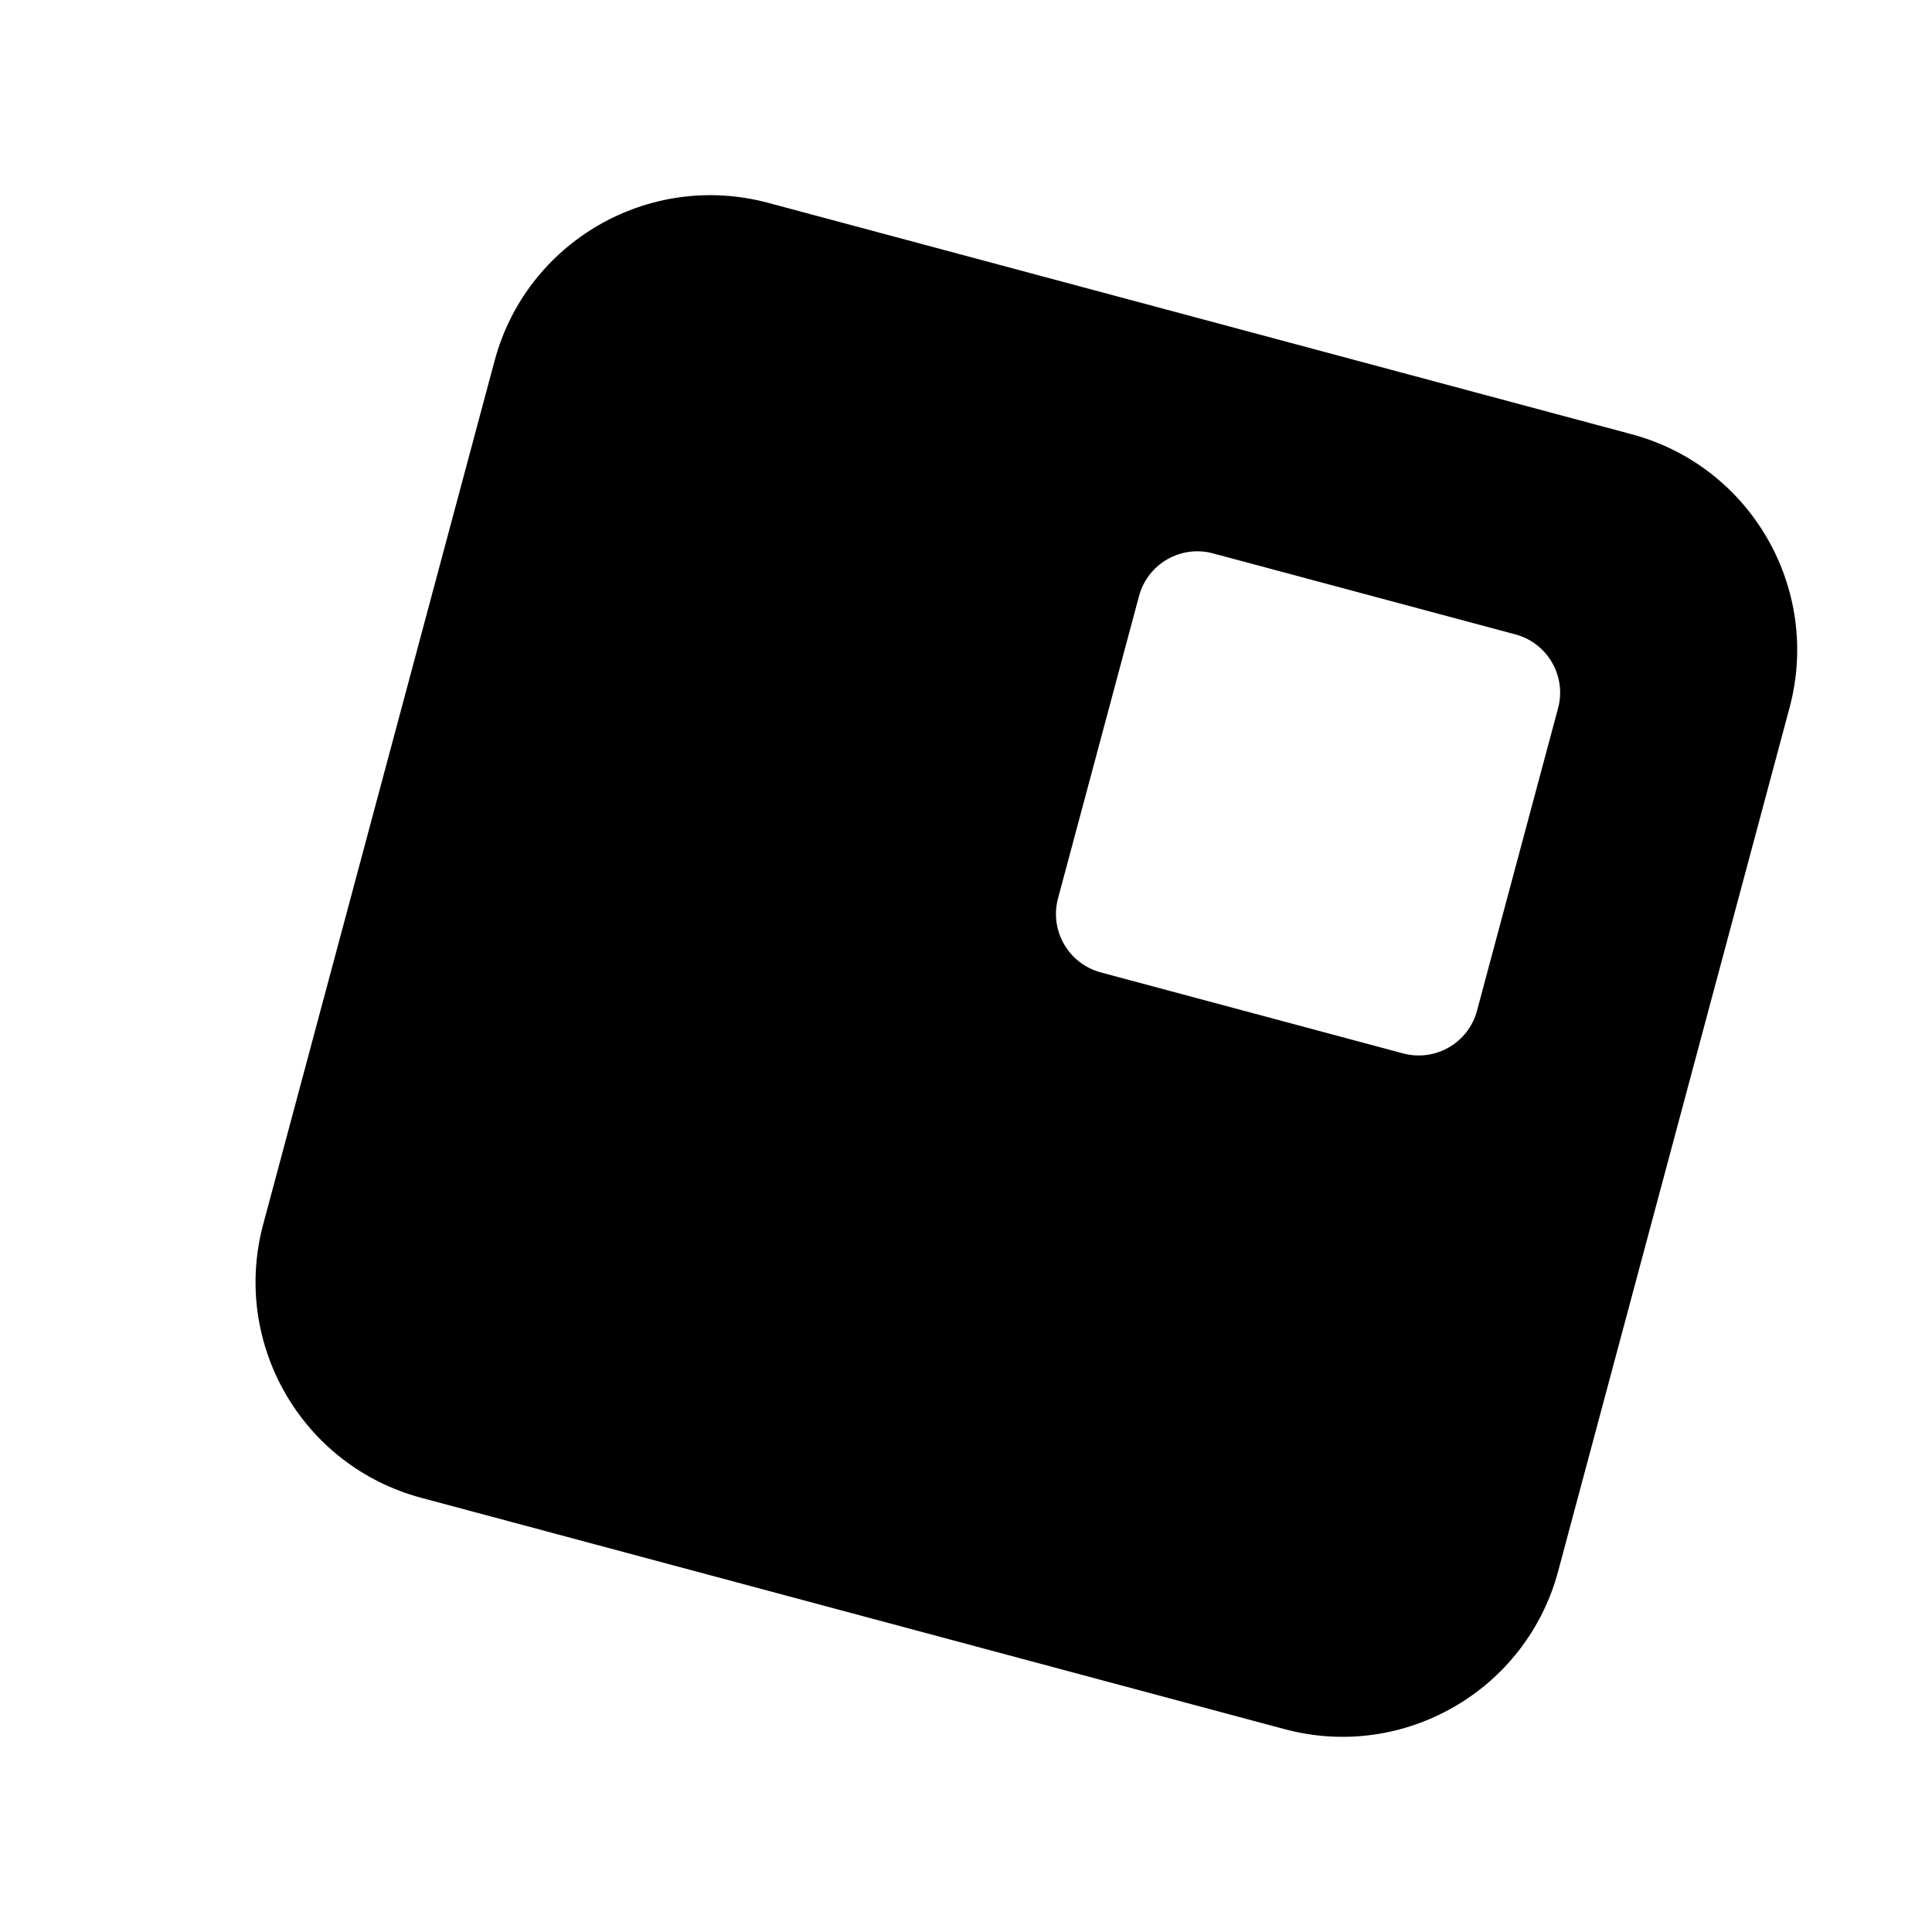
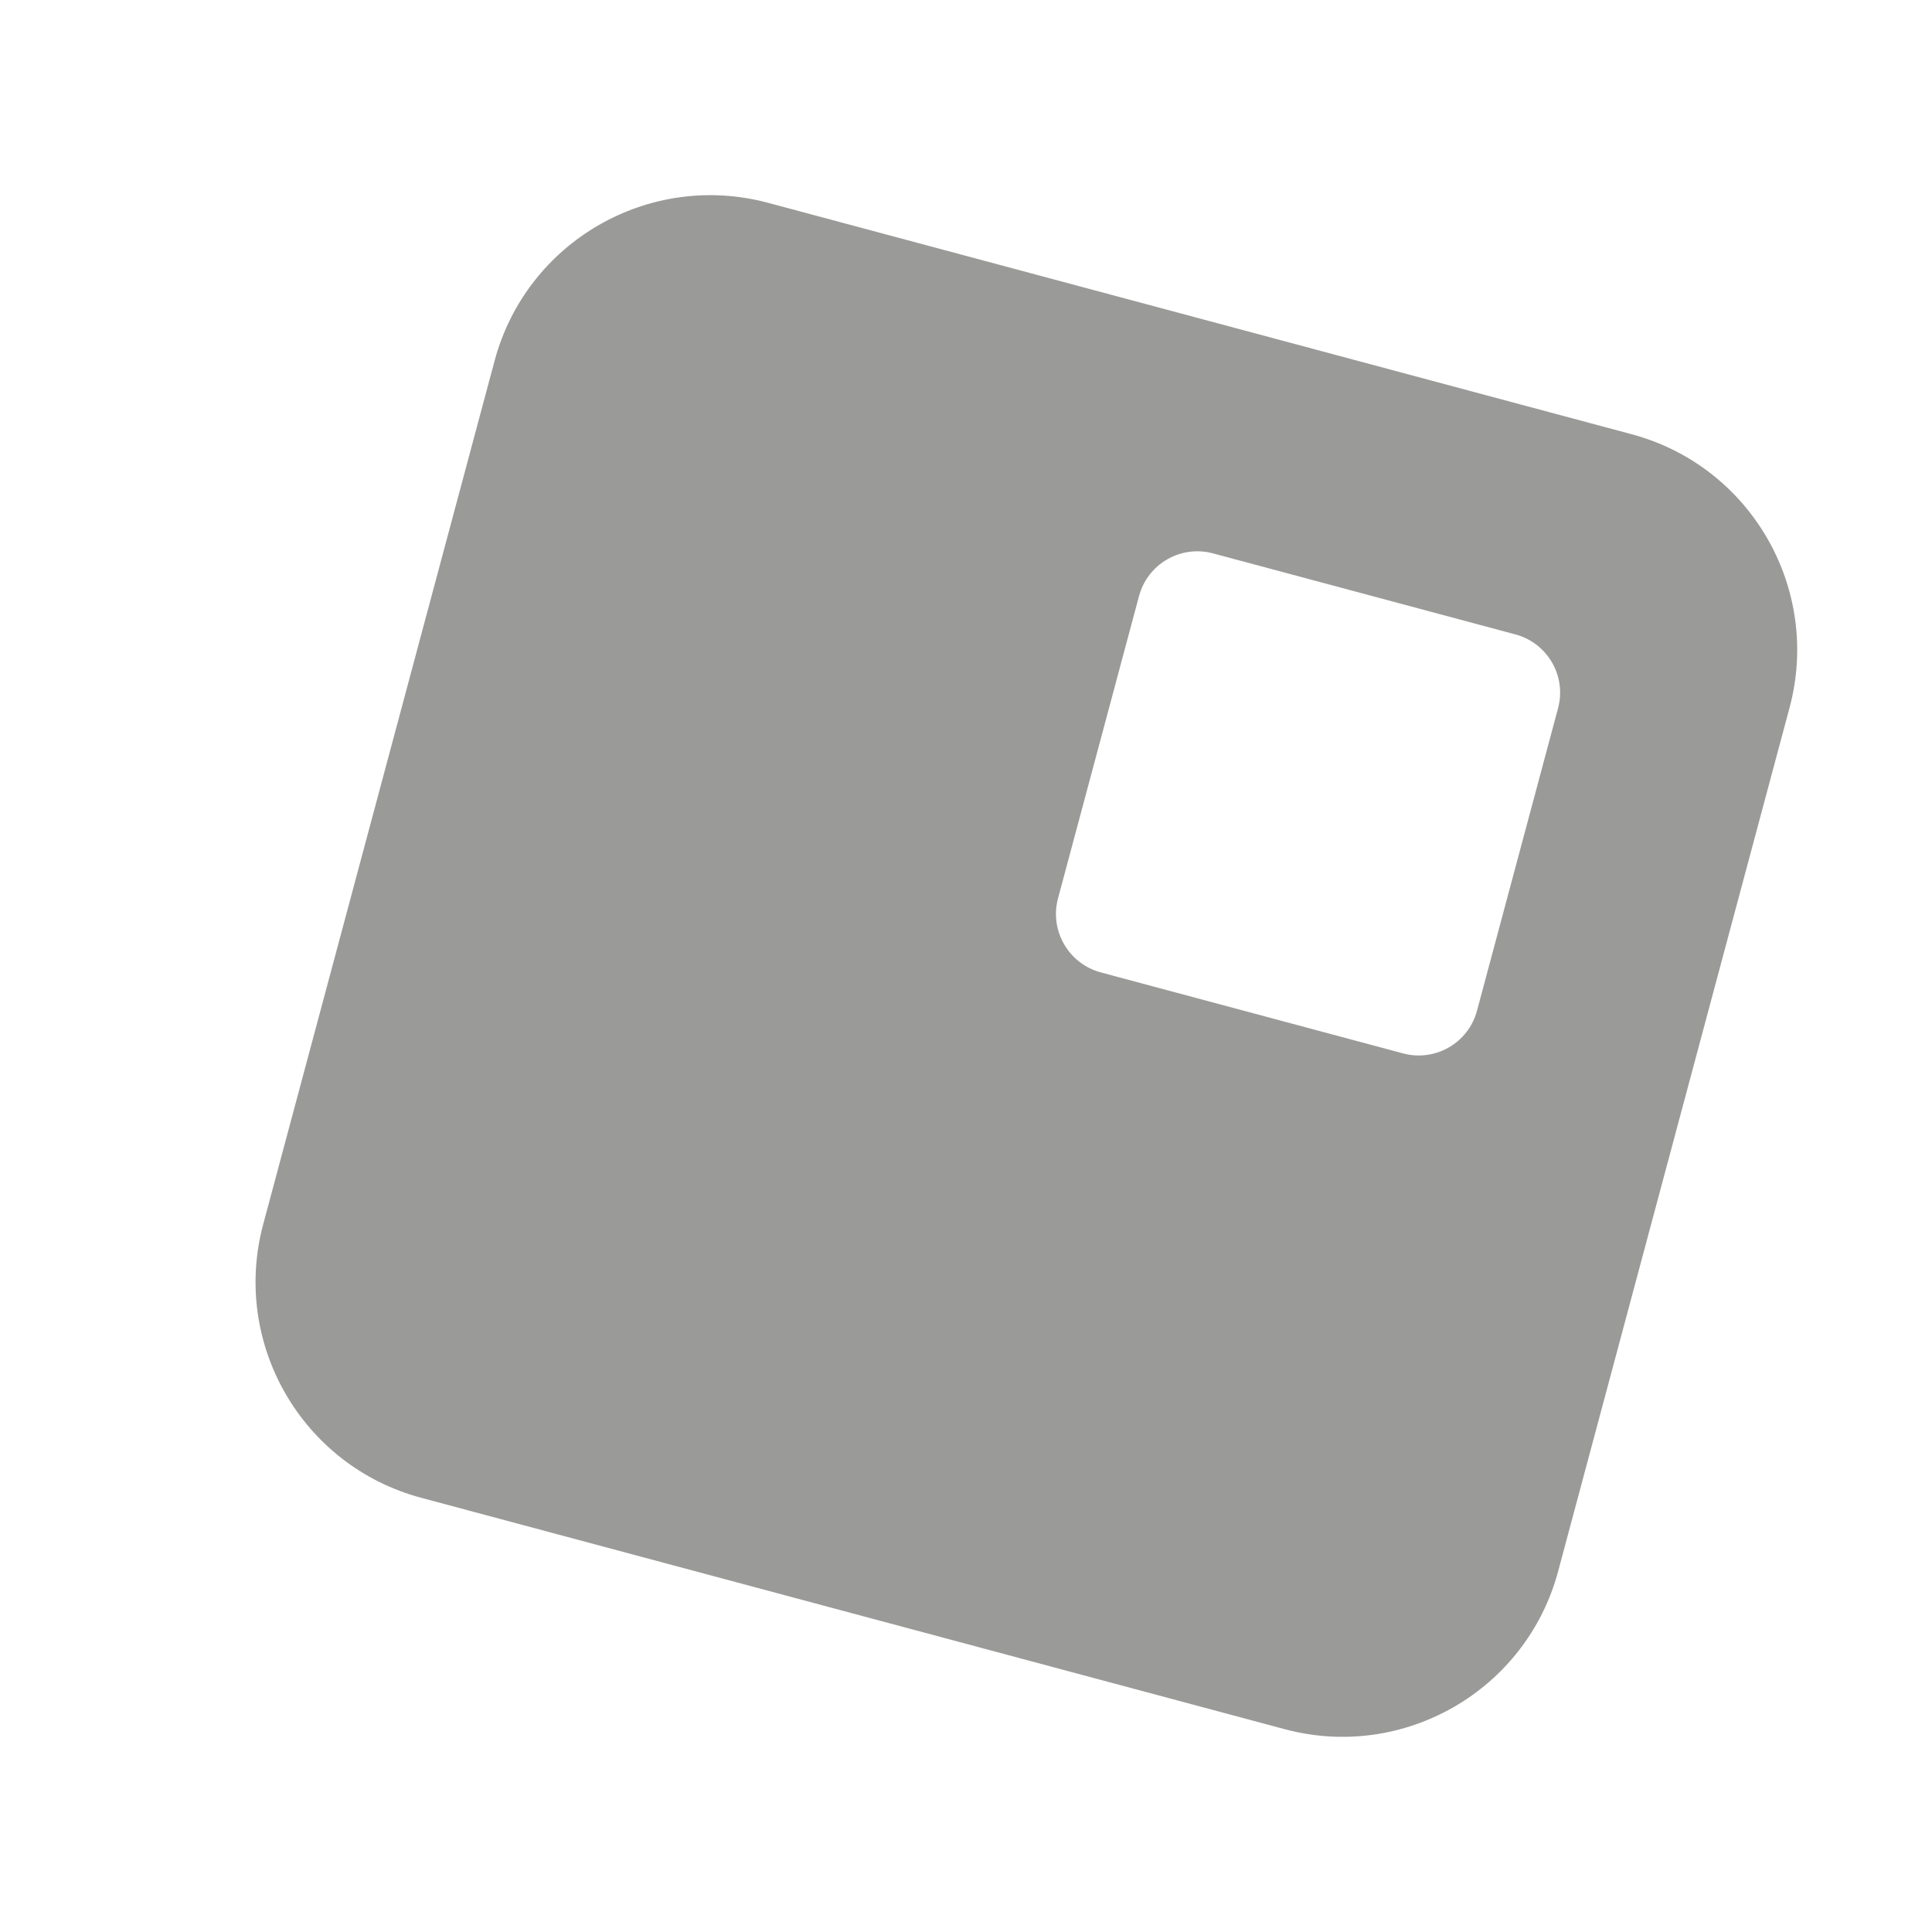
<svg xmlns="http://www.w3.org/2000/svg" width="16" height="16" viewBox="0 0 16 16" fill="none">
-   <path fill-rule="evenodd" clip-rule="evenodd" d="M6.362 1.68C5.375 1.415 4.36 2.001 4.096 2.988L2.18 10.138C1.915 11.125 2.501 12.14 3.488 12.404L10.638 14.32C11.625 14.585 12.64 13.999 12.904 13.012L14.82 5.862C15.085 4.875 14.499 3.86 13.512 3.596L6.362 1.68ZM10.046 4.583C9.779 4.511 9.505 4.669 9.433 4.936L8.762 7.44C8.691 7.707 8.849 7.981 9.116 8.053L11.62 8.724C11.887 8.795 12.161 8.637 12.232 8.37L12.903 5.866C12.975 5.599 12.816 5.325 12.55 5.254L10.046 4.583Z" fill="black" />
+   <path fill-rule="evenodd" clip-rule="evenodd" d="M6.362 1.68C5.375 1.415 4.36 2.001 4.096 2.988L2.18 10.138C1.915 11.125 2.501 12.14 3.488 12.404L10.638 14.32C11.625 14.585 12.64 13.999 12.904 13.012L14.82 5.862C15.085 4.875 14.499 3.86 13.512 3.596L6.362 1.68ZM10.046 4.583C9.779 4.511 9.505 4.669 9.433 4.936L8.762 7.44C8.691 7.707 8.849 7.981 9.116 8.053L11.62 8.724C11.887 8.795 12.161 8.637 12.232 8.37L12.903 5.866C12.975 5.599 12.816 5.325 12.55 5.254L10.046 4.583Z" fill="#9A9A98" />
</svg>
